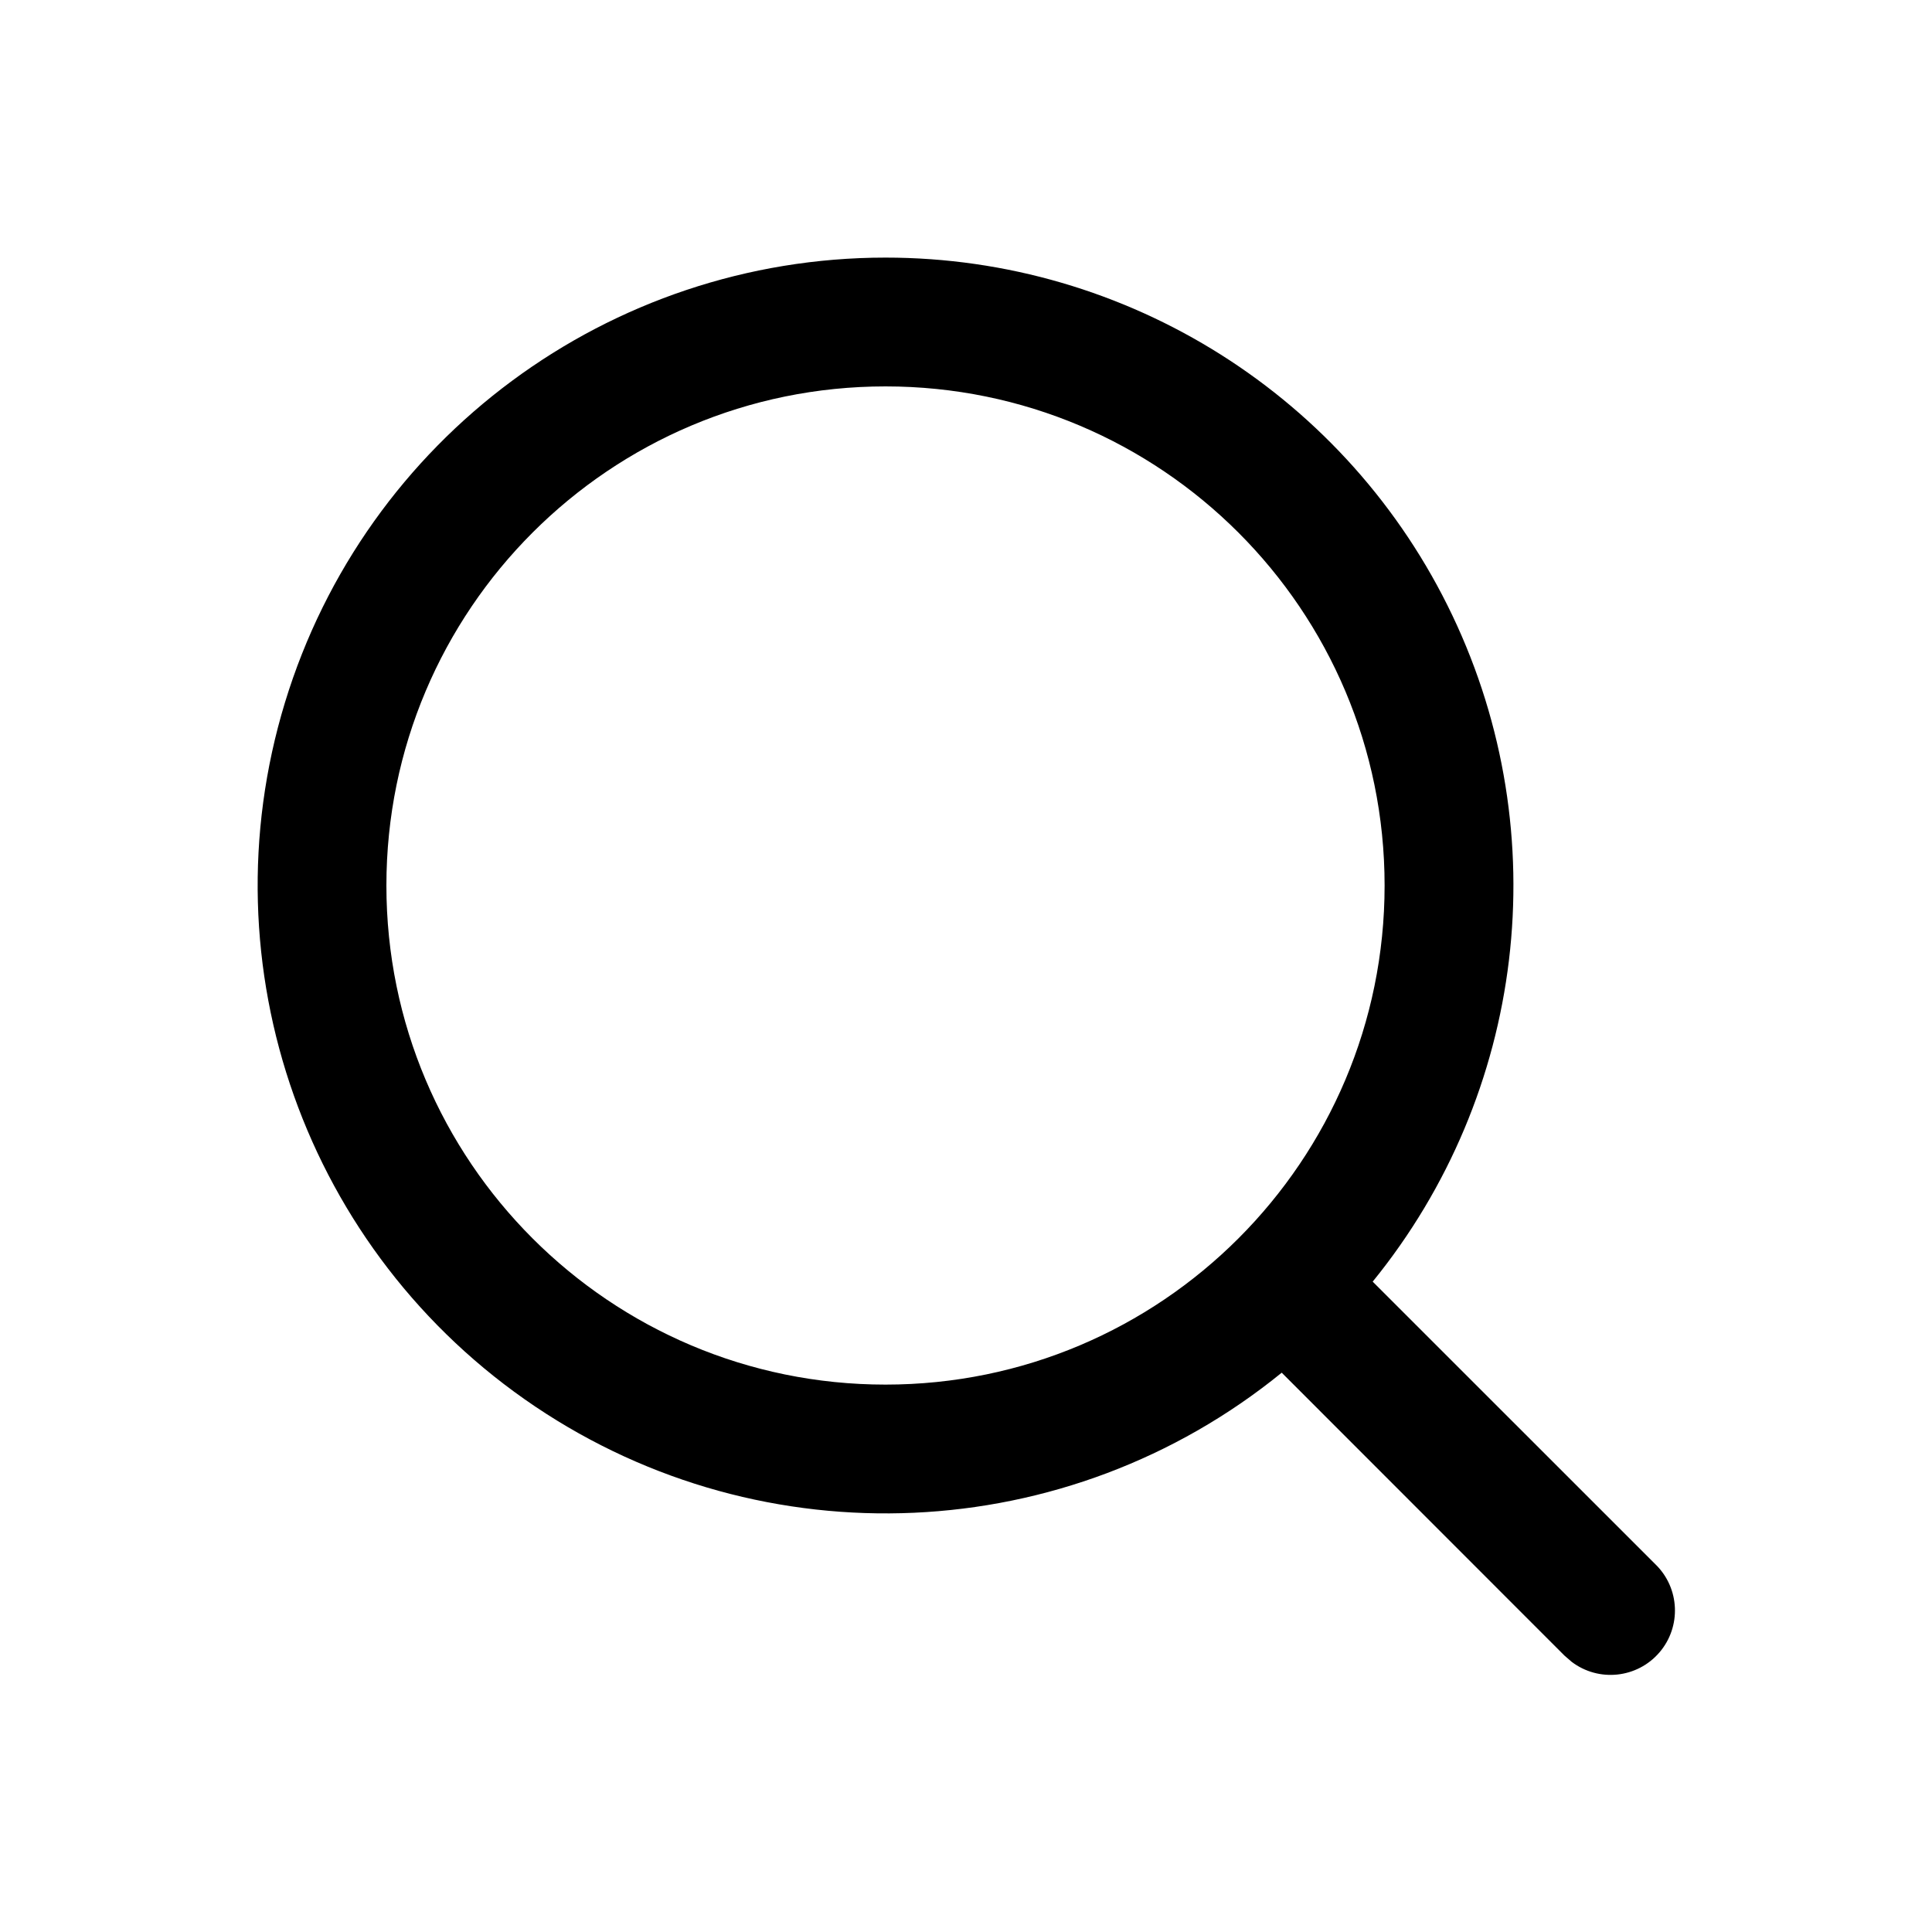
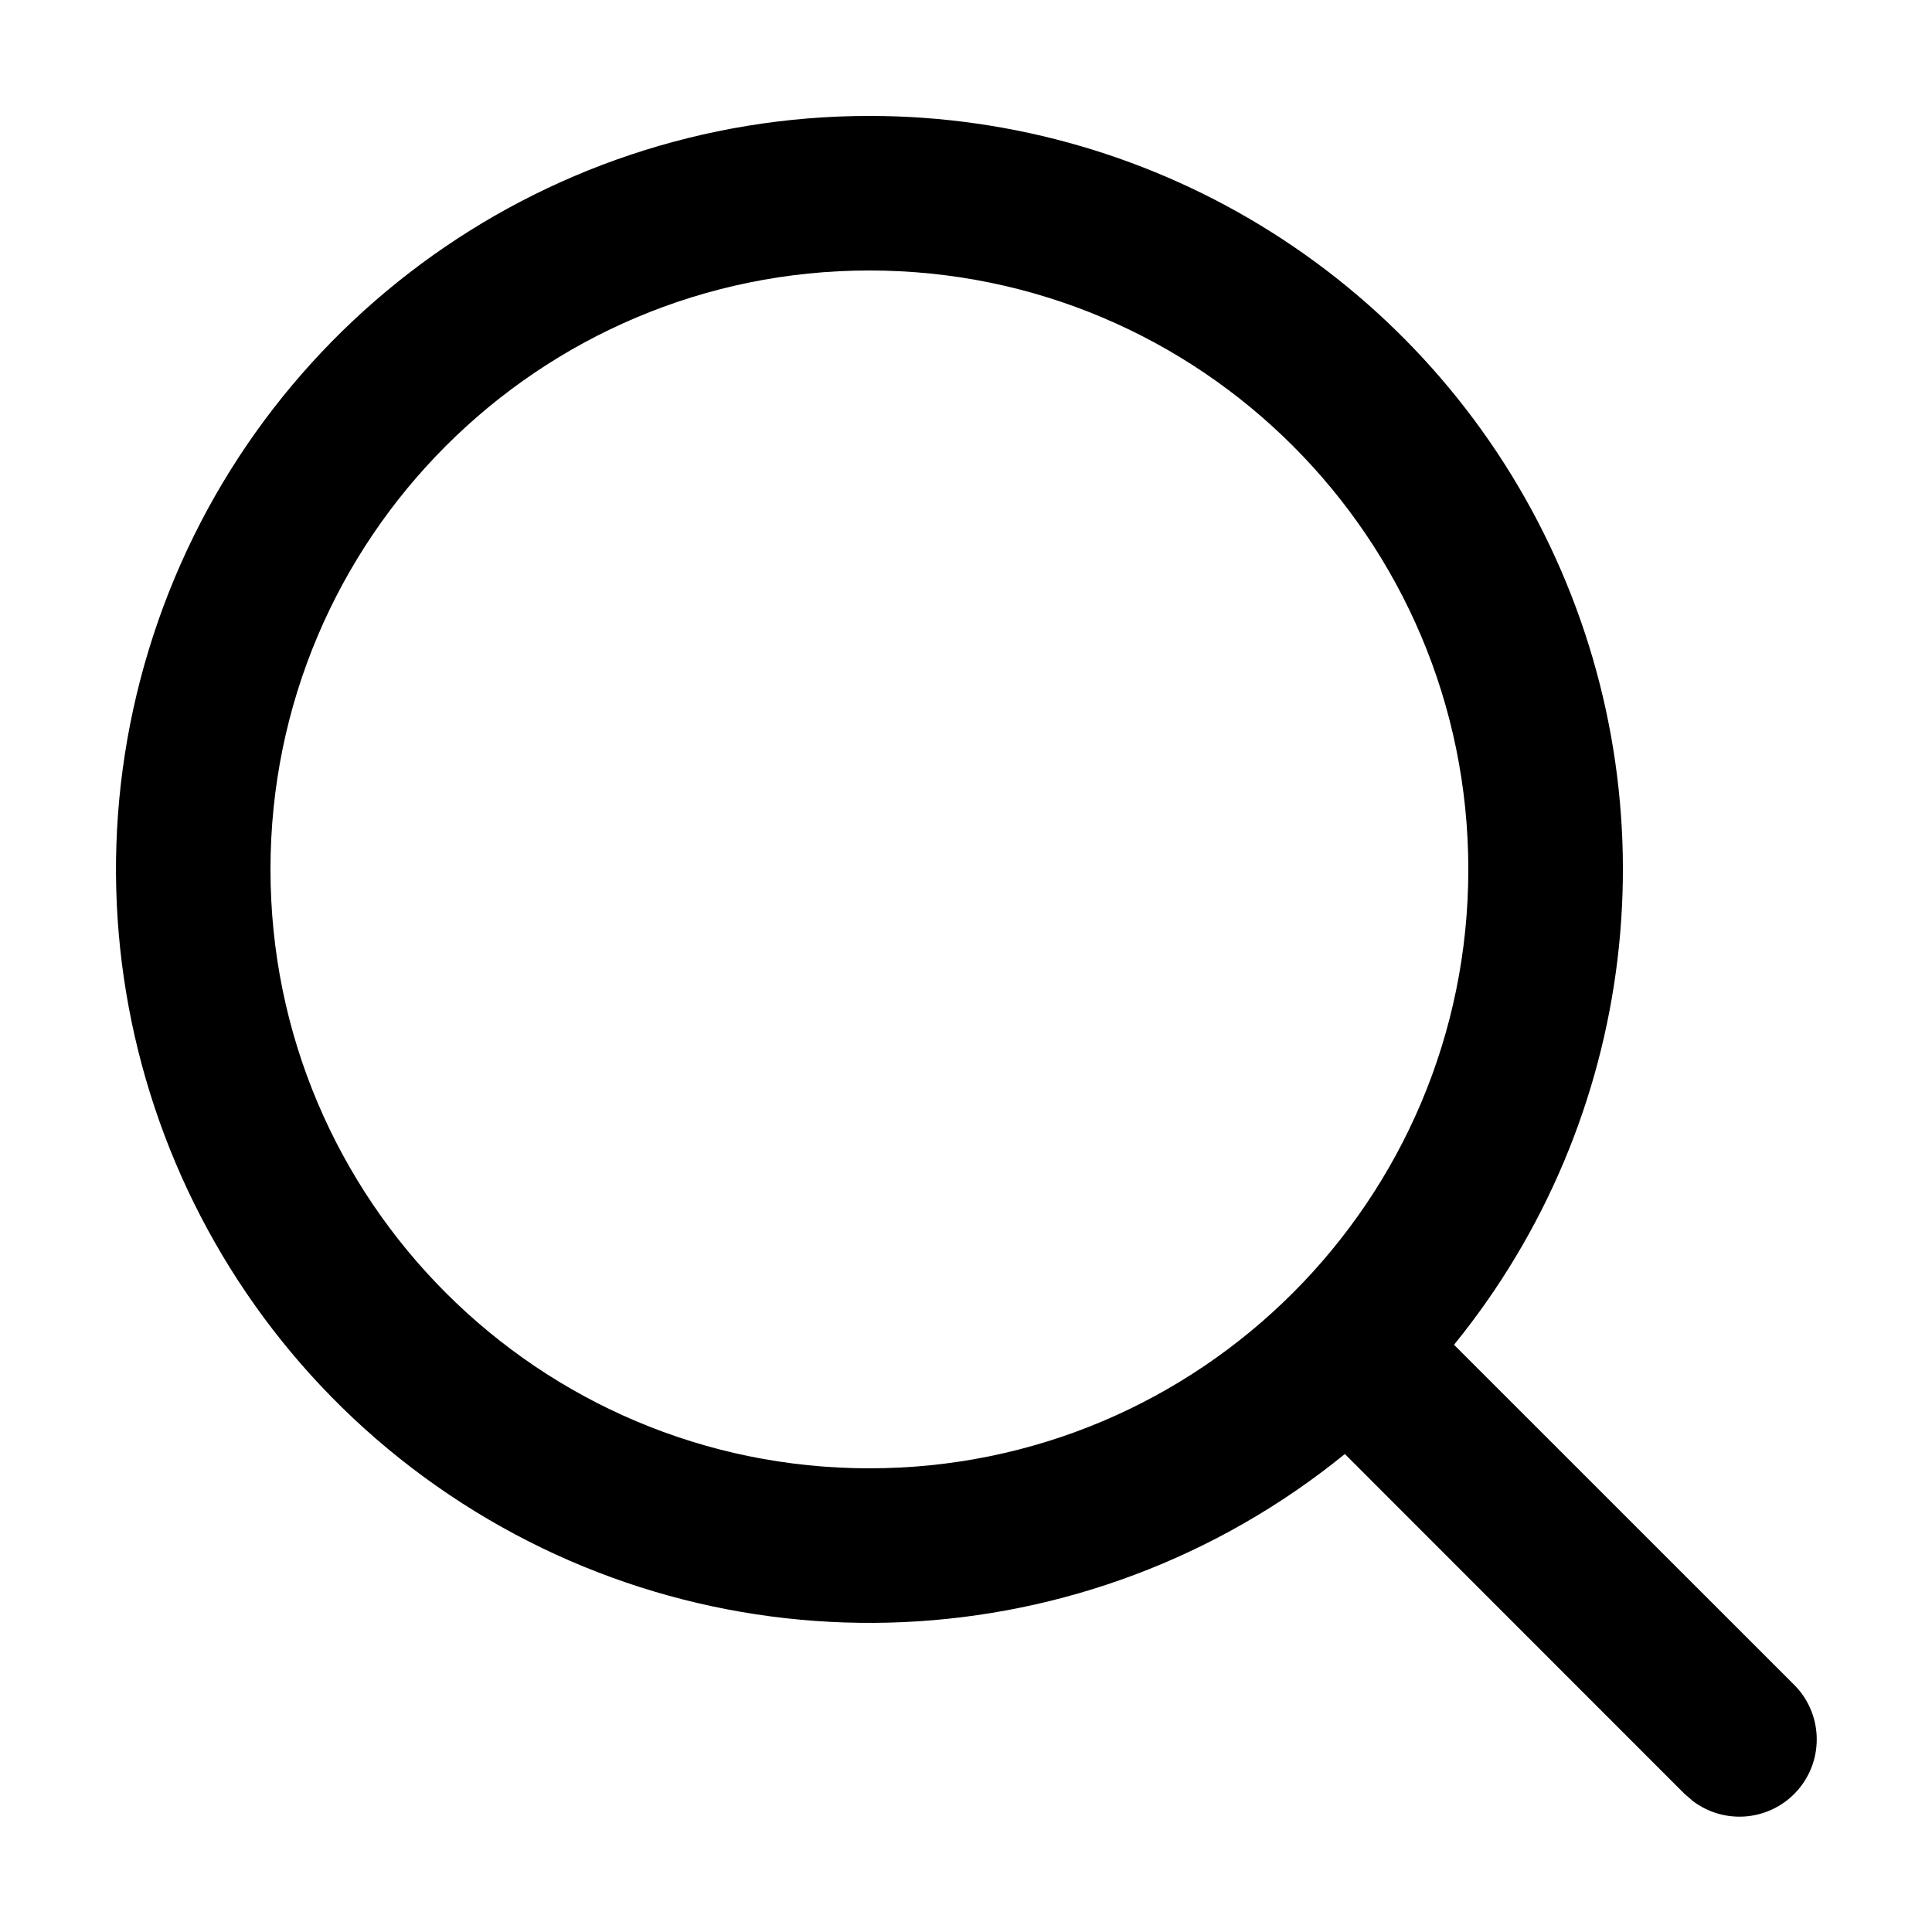
- <svg xmlns="http://www.w3.org/2000/svg" fill="none" viewBox="0 0 24 24">
+ <svg xmlns="http://www.w3.org/2000/svg" fill="none" viewBox="2 2 20 20">
  <path fill="currentColor" fill-rule="evenodd" d="M11 3.2a7.8 7.8 0 016.052 12.721l3.514 3.513a.8.8 0 01-1.042 1.21l-.09-.078-3.512-3.514A7.8 7.8 0 1111 3.2zm0 1.6a6.2 6.2 0 100 12.4 6.2 6.2 0 000-12.4z" clip-rule="evenodd" />
</svg>
